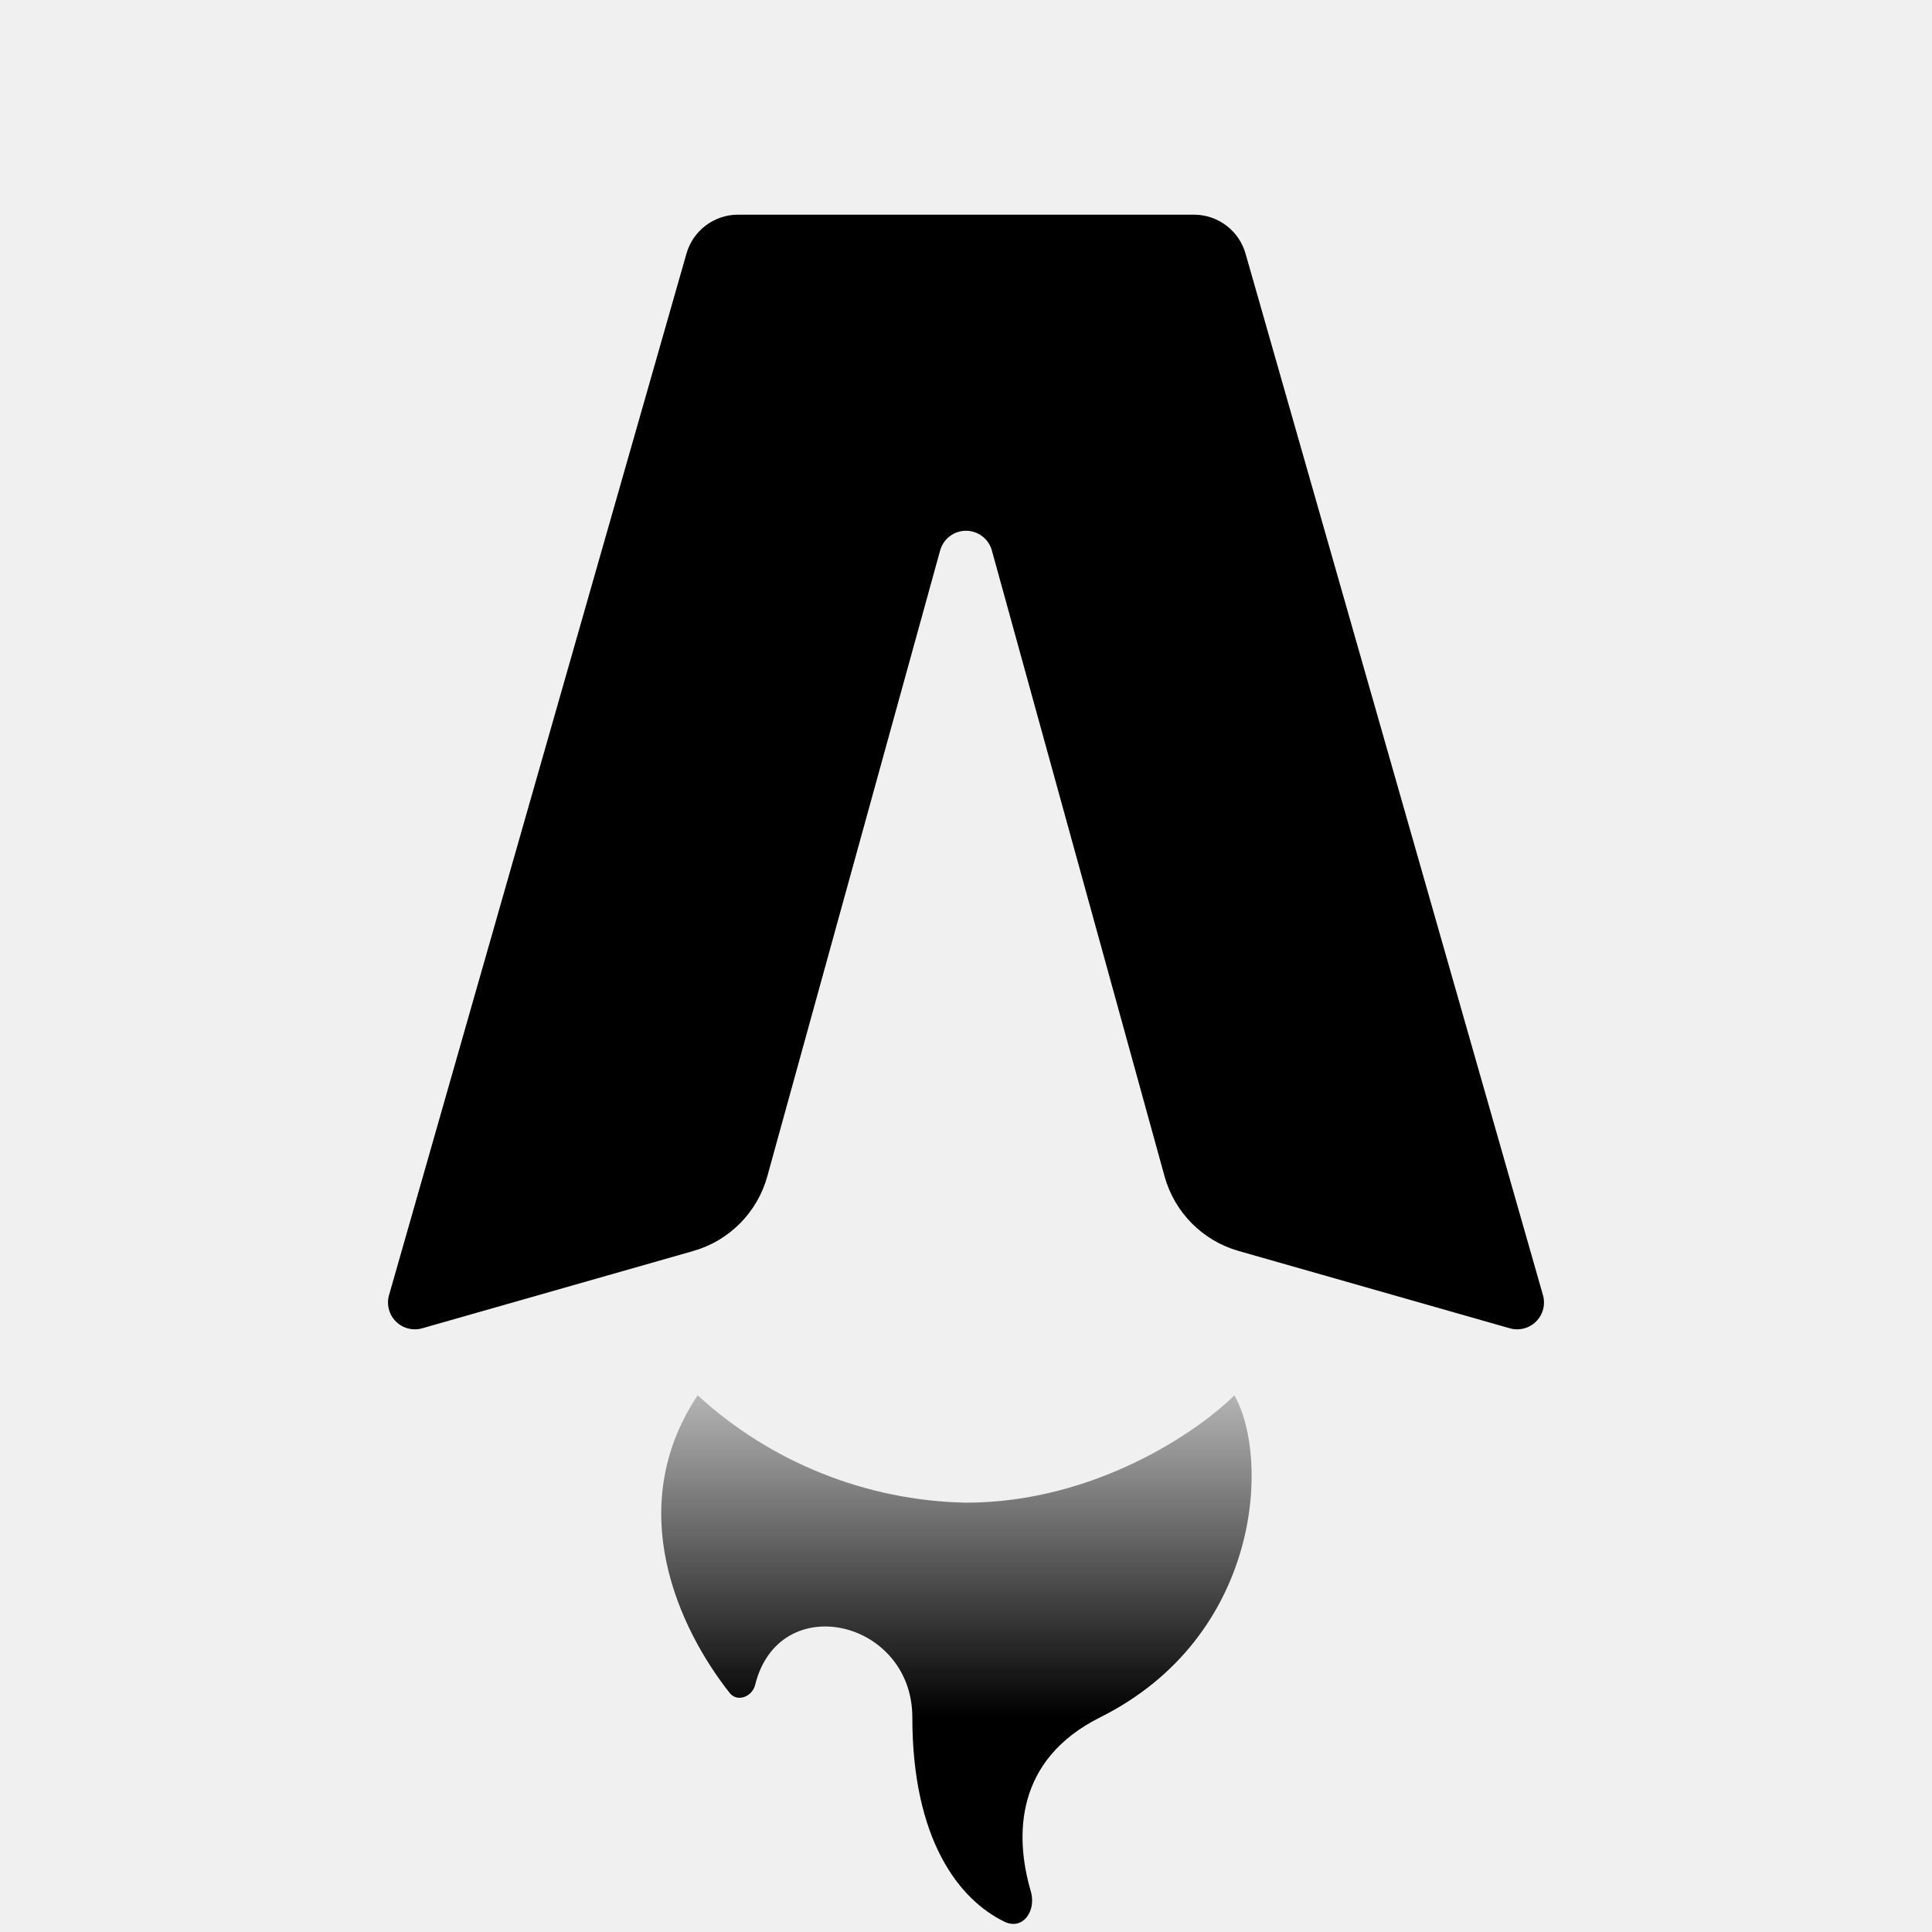
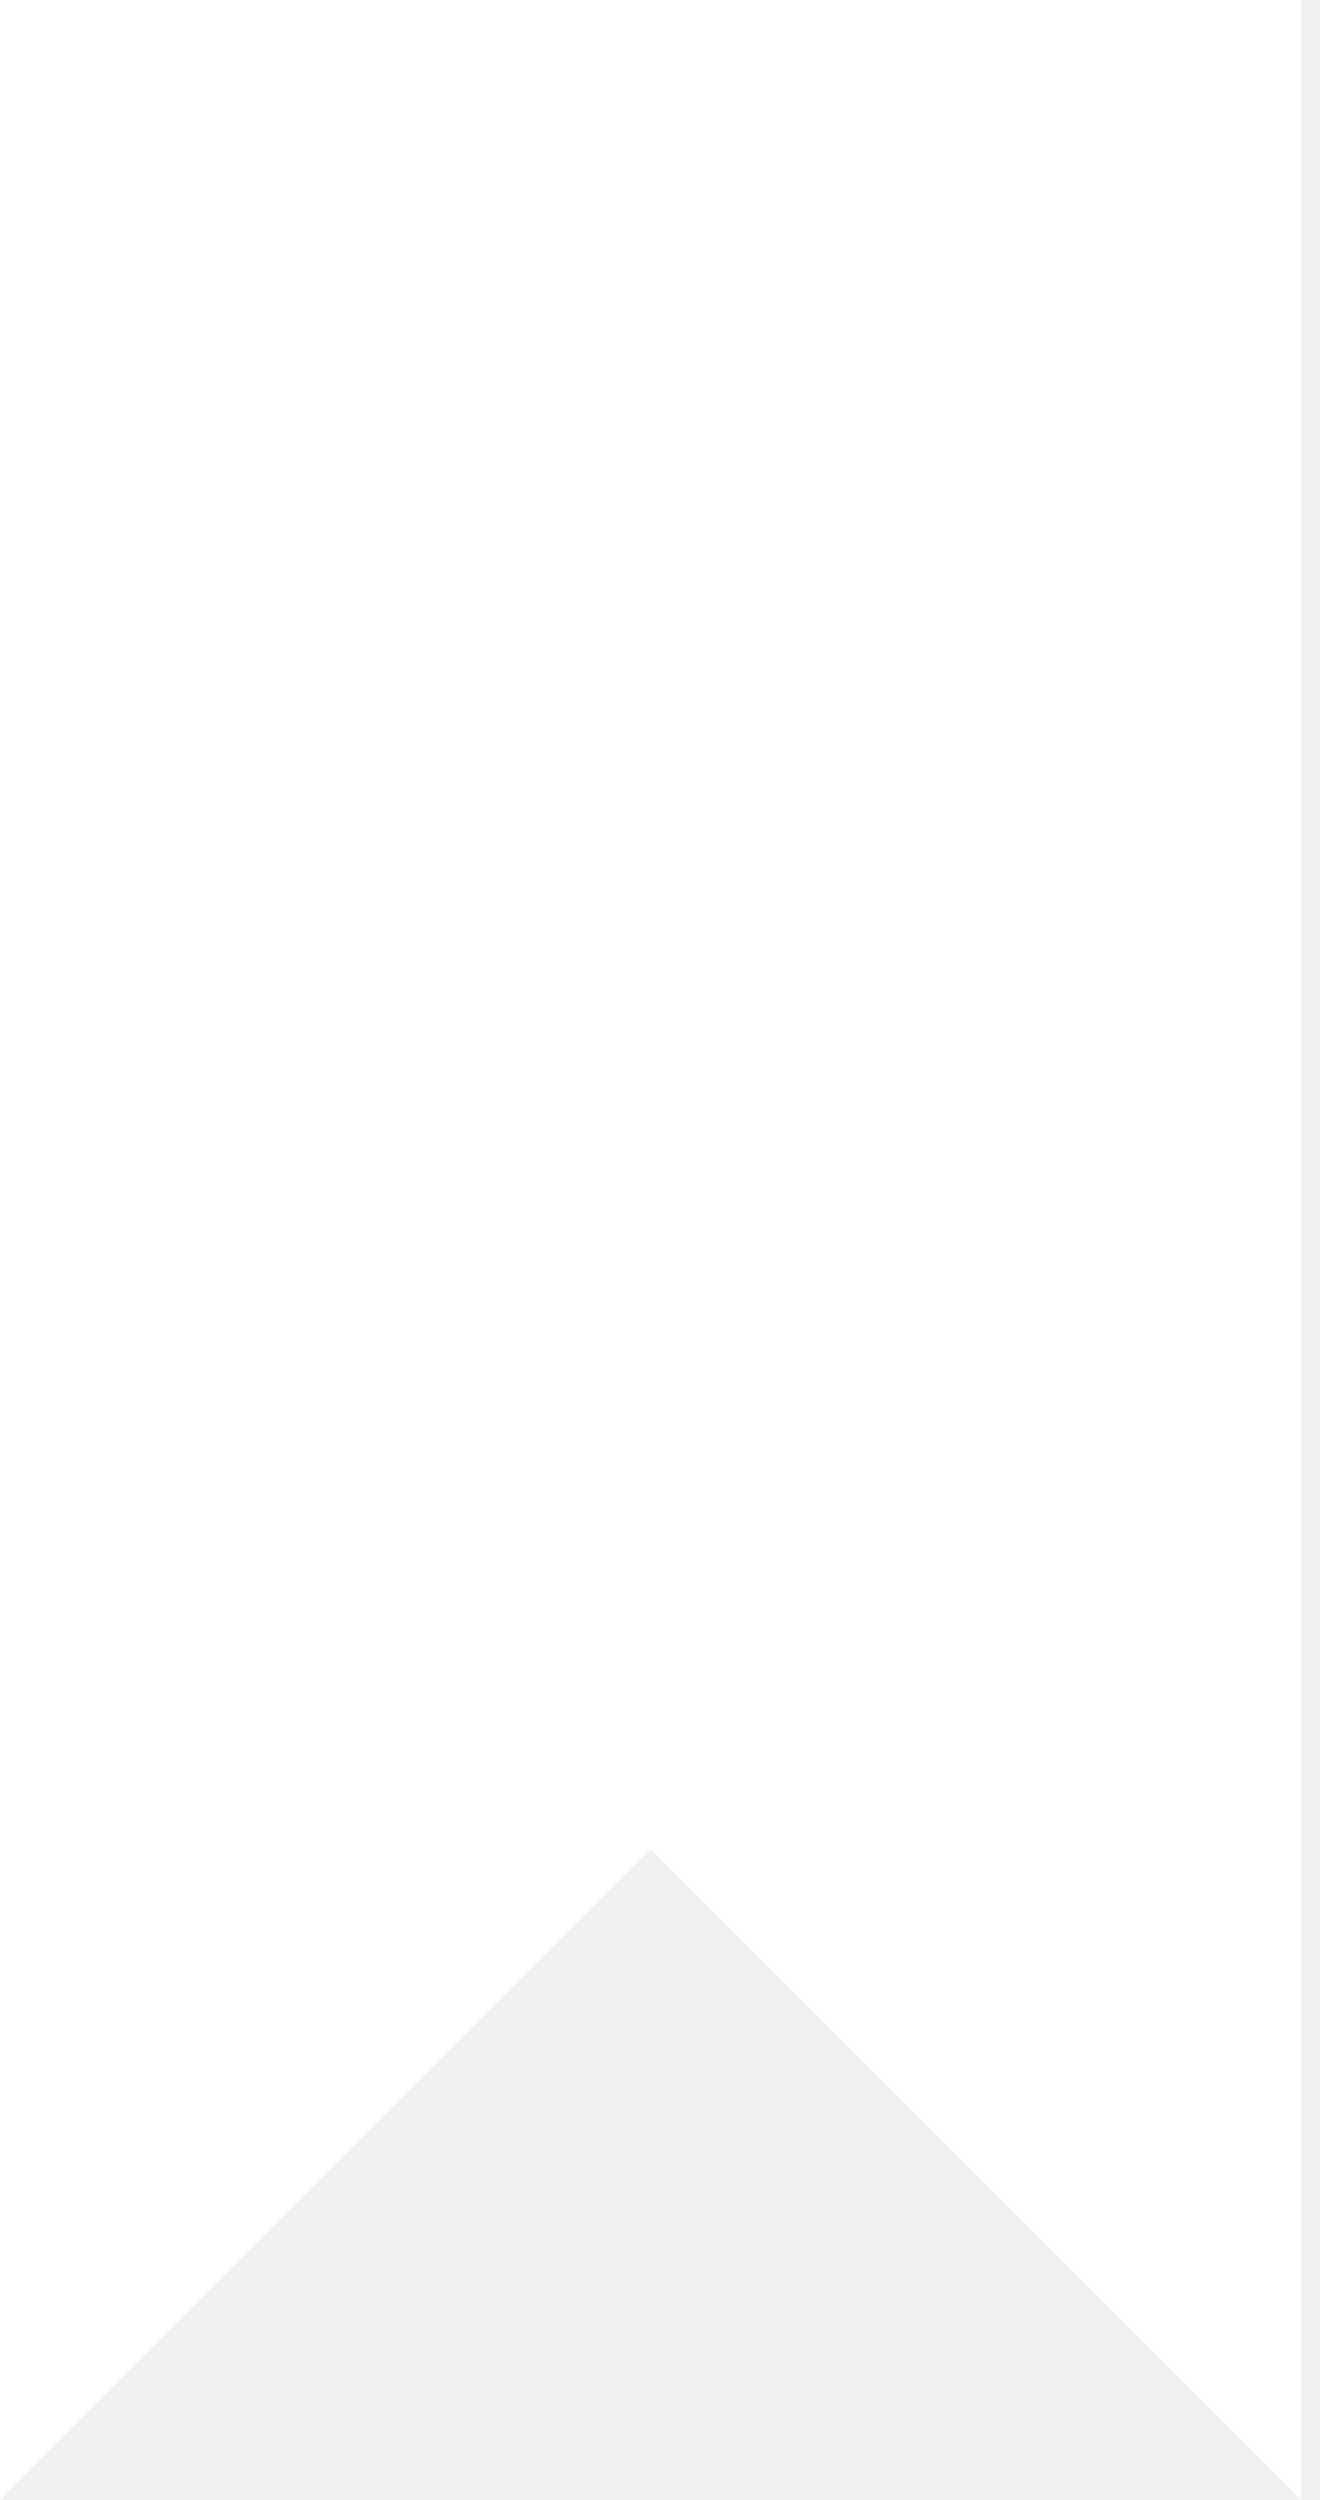
- <svg xmlns="http://www.w3.org/2000/svg" fill="none" viewBox="0 0 36 36">
-   <path fill="#000" d="M22.25 4h-8.5a1 1 0 0 0-.96.73l-5.54 19.4a.5.5 0 0 0 .62.62l5.05-1.44a2 2 0 0 0 1.38-1.4l3.22-11.66a.5.5 0 0 1 .96 0l3.22 11.67a2 2 0 0 0 1.38 1.39l5.05 1.44a.5.5 0 0 0 .62-.62l-5.54-19.4a1 1 0 0 0-.96-.73Z" />
-   <path fill="url(#gradient)" d="M18 28a7.63 7.63 0 0 1-5-2c-1.4 2.1-.35 4.35.6 5.55.14.17.41.07.47-.15.44-1.8 2.93-1.22 2.93.6 0 2.28.87 3.4 1.72 3.81.34.16.59-.2.49-.56-.31-1.05-.29-2.46 1.29-3.25 3-1.5 3.17-4.83 2.5-6-.67.67-2.6 2-5 2Z" />
-   <defs>
-     <linearGradient id="gradient" x1="16" x2="16" y1="32" y2="24" gradientUnits="userSpaceOnUse">
-       <stop stop-color="#000" />
-       <stop offset="1" stop-color="#000" stop-opacity="0" />
-     </linearGradient>
-   </defs>
-   <style>
-     @media (prefers-color-scheme:dark){:root{filter:invert(100%)}}
-   </style>
+ <svg xmlns="http://www.w3.org/2000/svg" width="19" height="36" viewBox="0 0 19 36" fill="none">
+   <path fill-rule="evenodd" clip-rule="evenodd" d="M0 0H9.368H9.368H18.736V36L9.368 26.632L0 36V0Z" fill="white" />
</svg>
